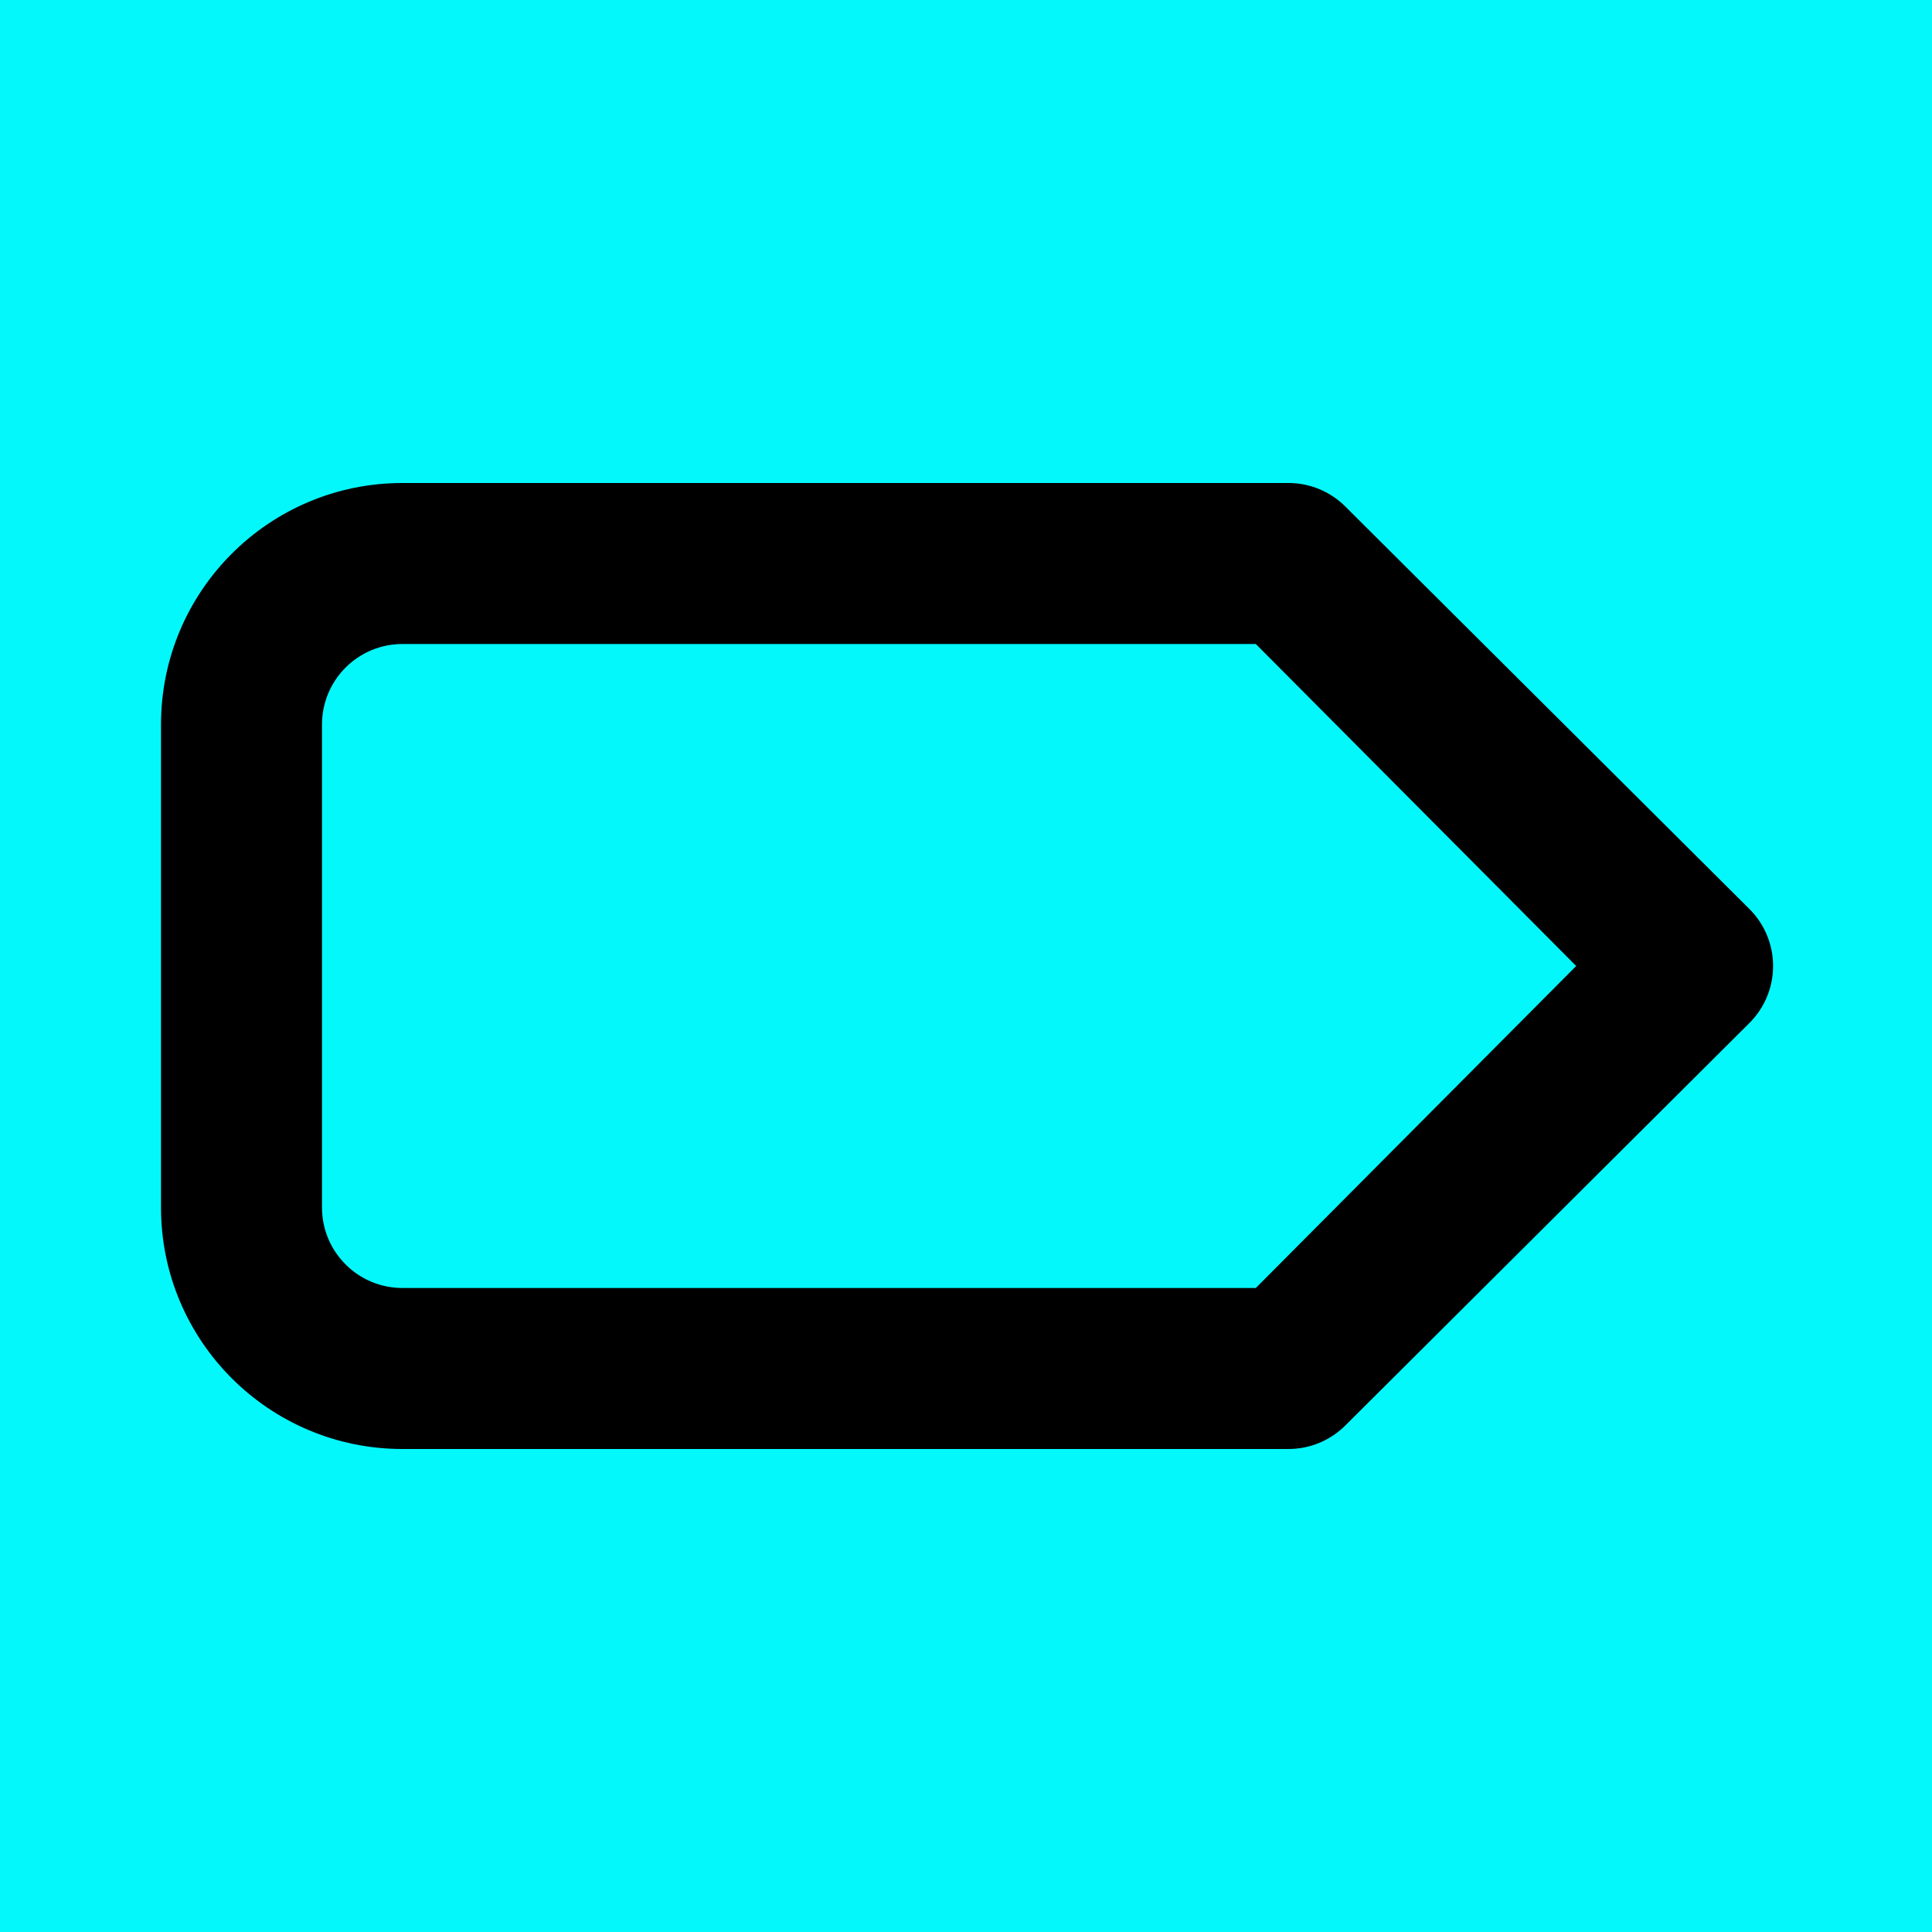
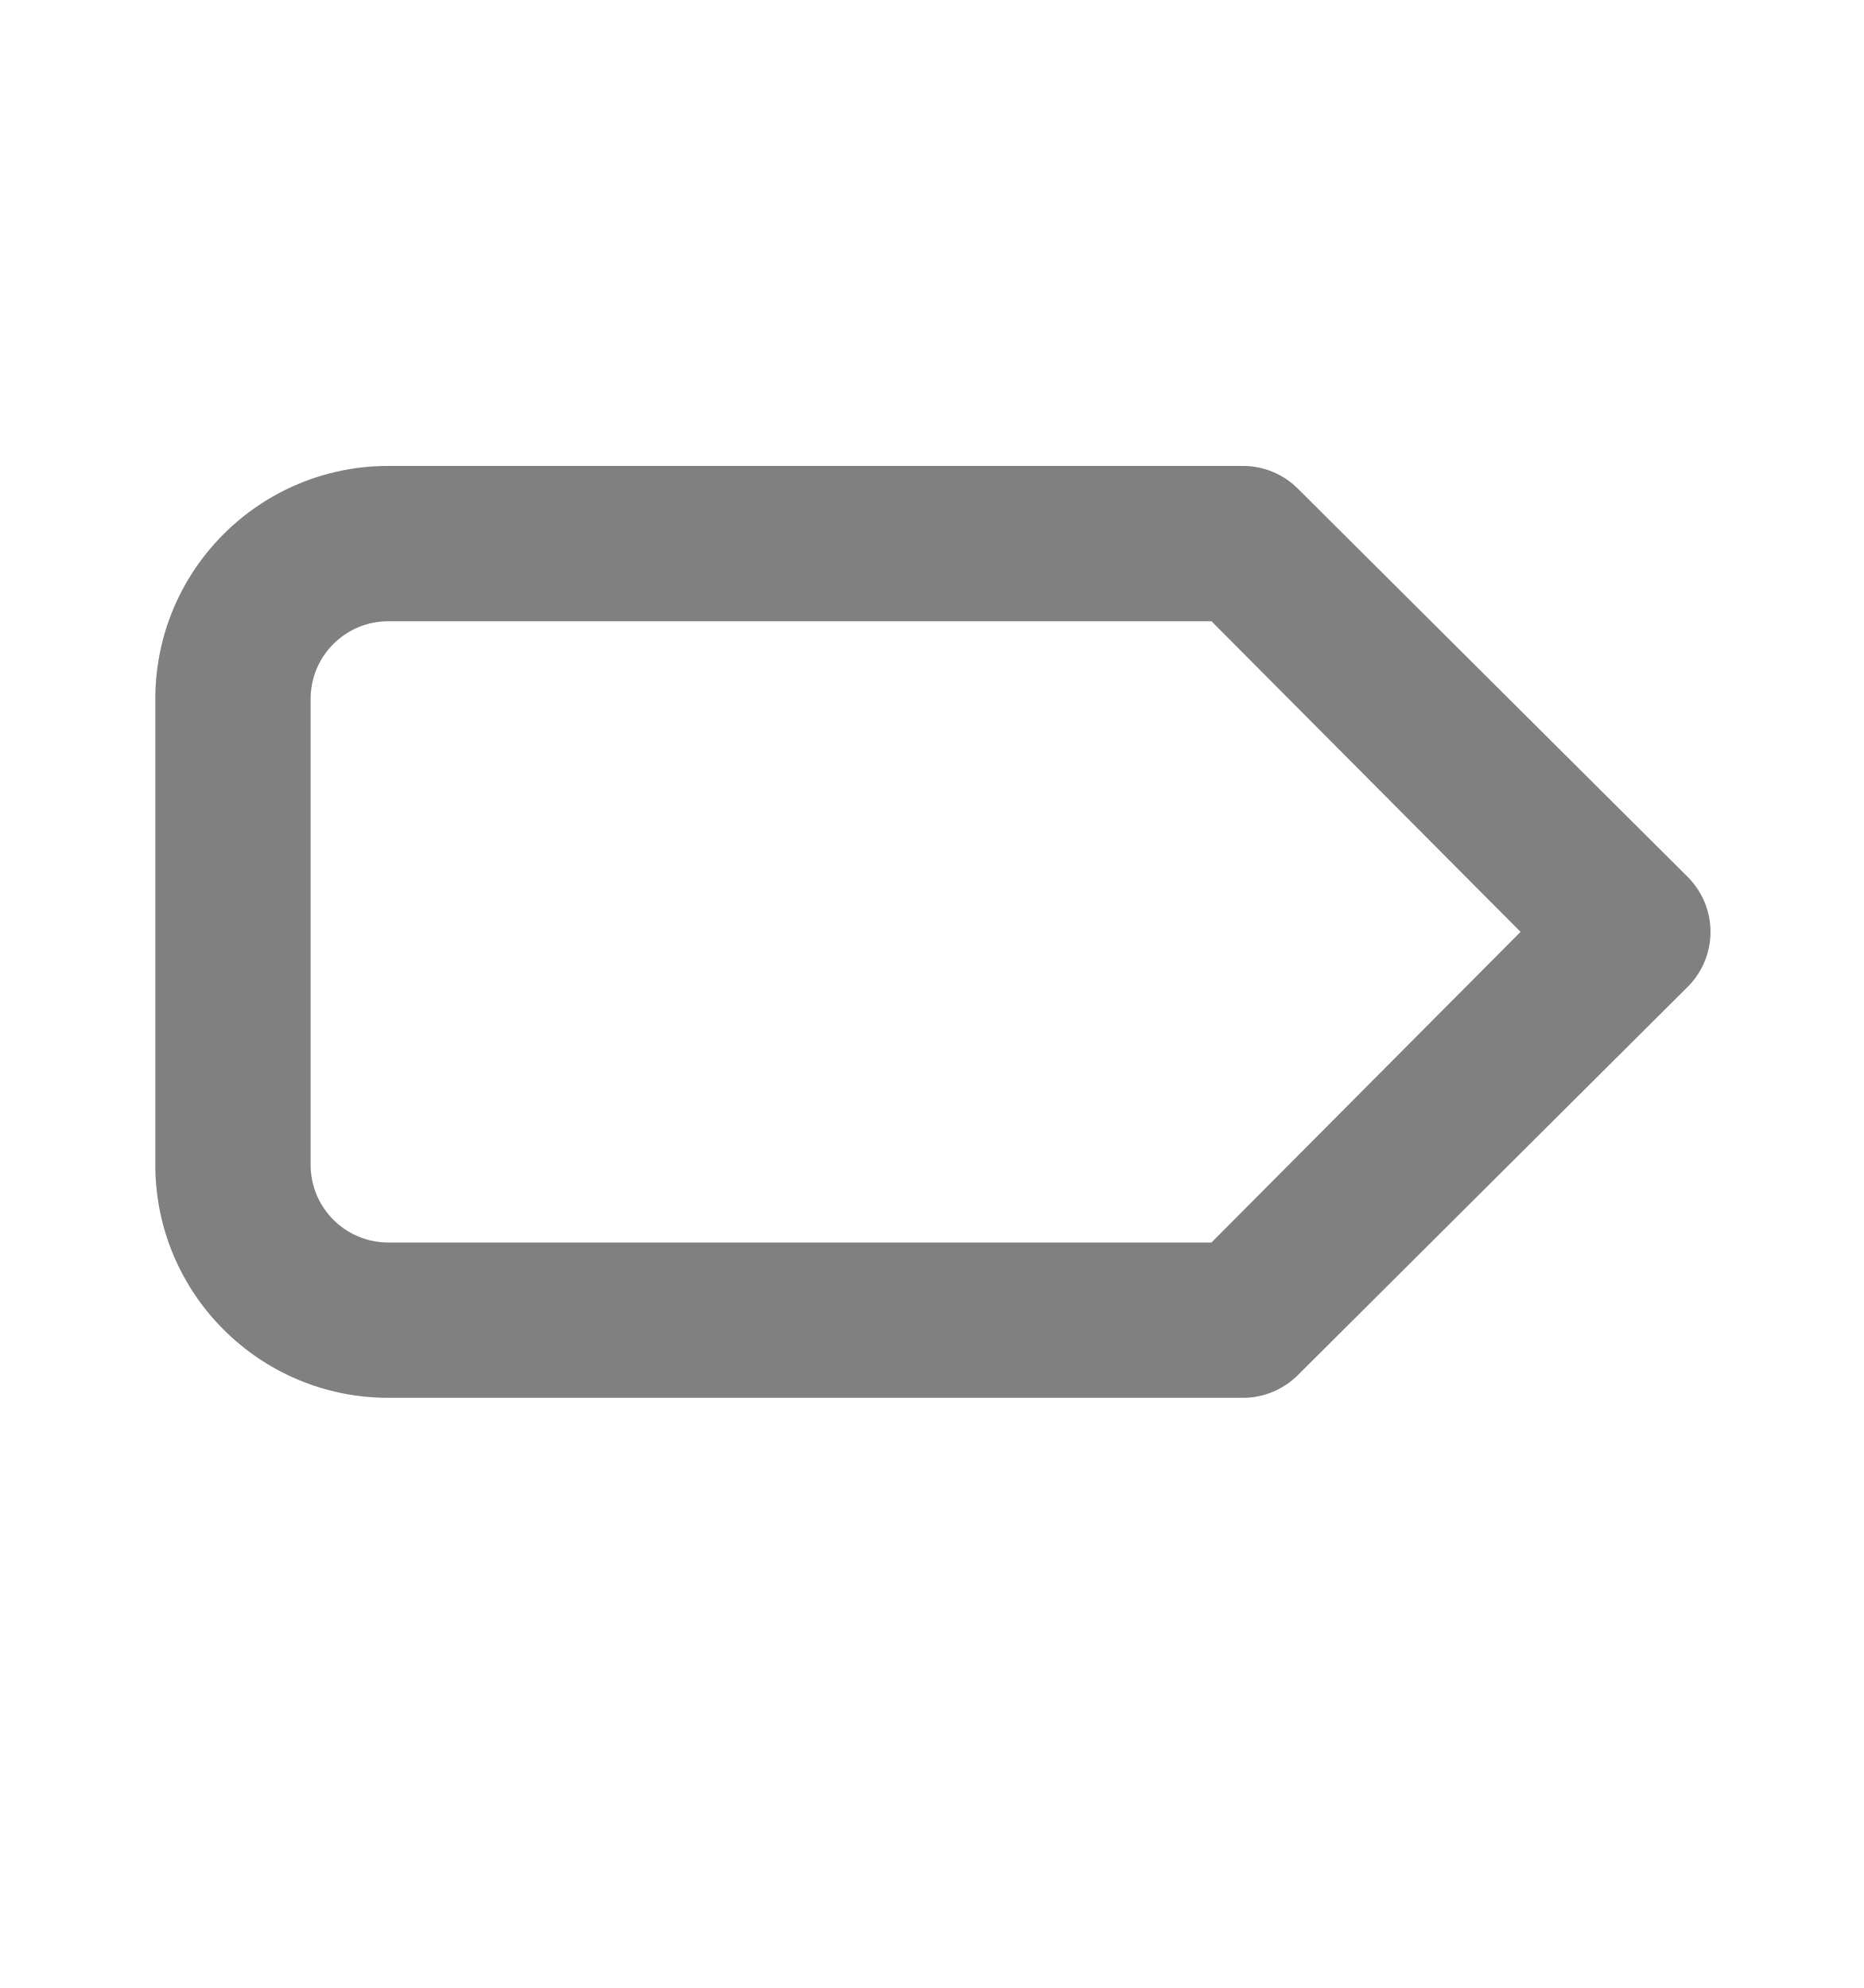
- <svg viewbox="0 0 120 120" width="120" height="120" stroke="none" fill="currentColor">
-   <rect width="100%" height="100%" fill="#03f8fc" />
+ <svg viewbox="0 0 120 120" width="120" height="128" stroke="balck" fill="grey">
  <path d="M108.6 56.4l-25-24.9A5 5 0 0 0 80 30H25a15 15 0 0 0-15 15v30a15 15 0 0 0 15 15h55a5 5 0 0 0 3.6-1.5l25-24.9a5 5 0 0 0 0-7.2ZM78 80H25a5 5 0 0 1-5-5V45a5 5 0 0 1 5-5h53l19.9 20Z" />
</svg>
